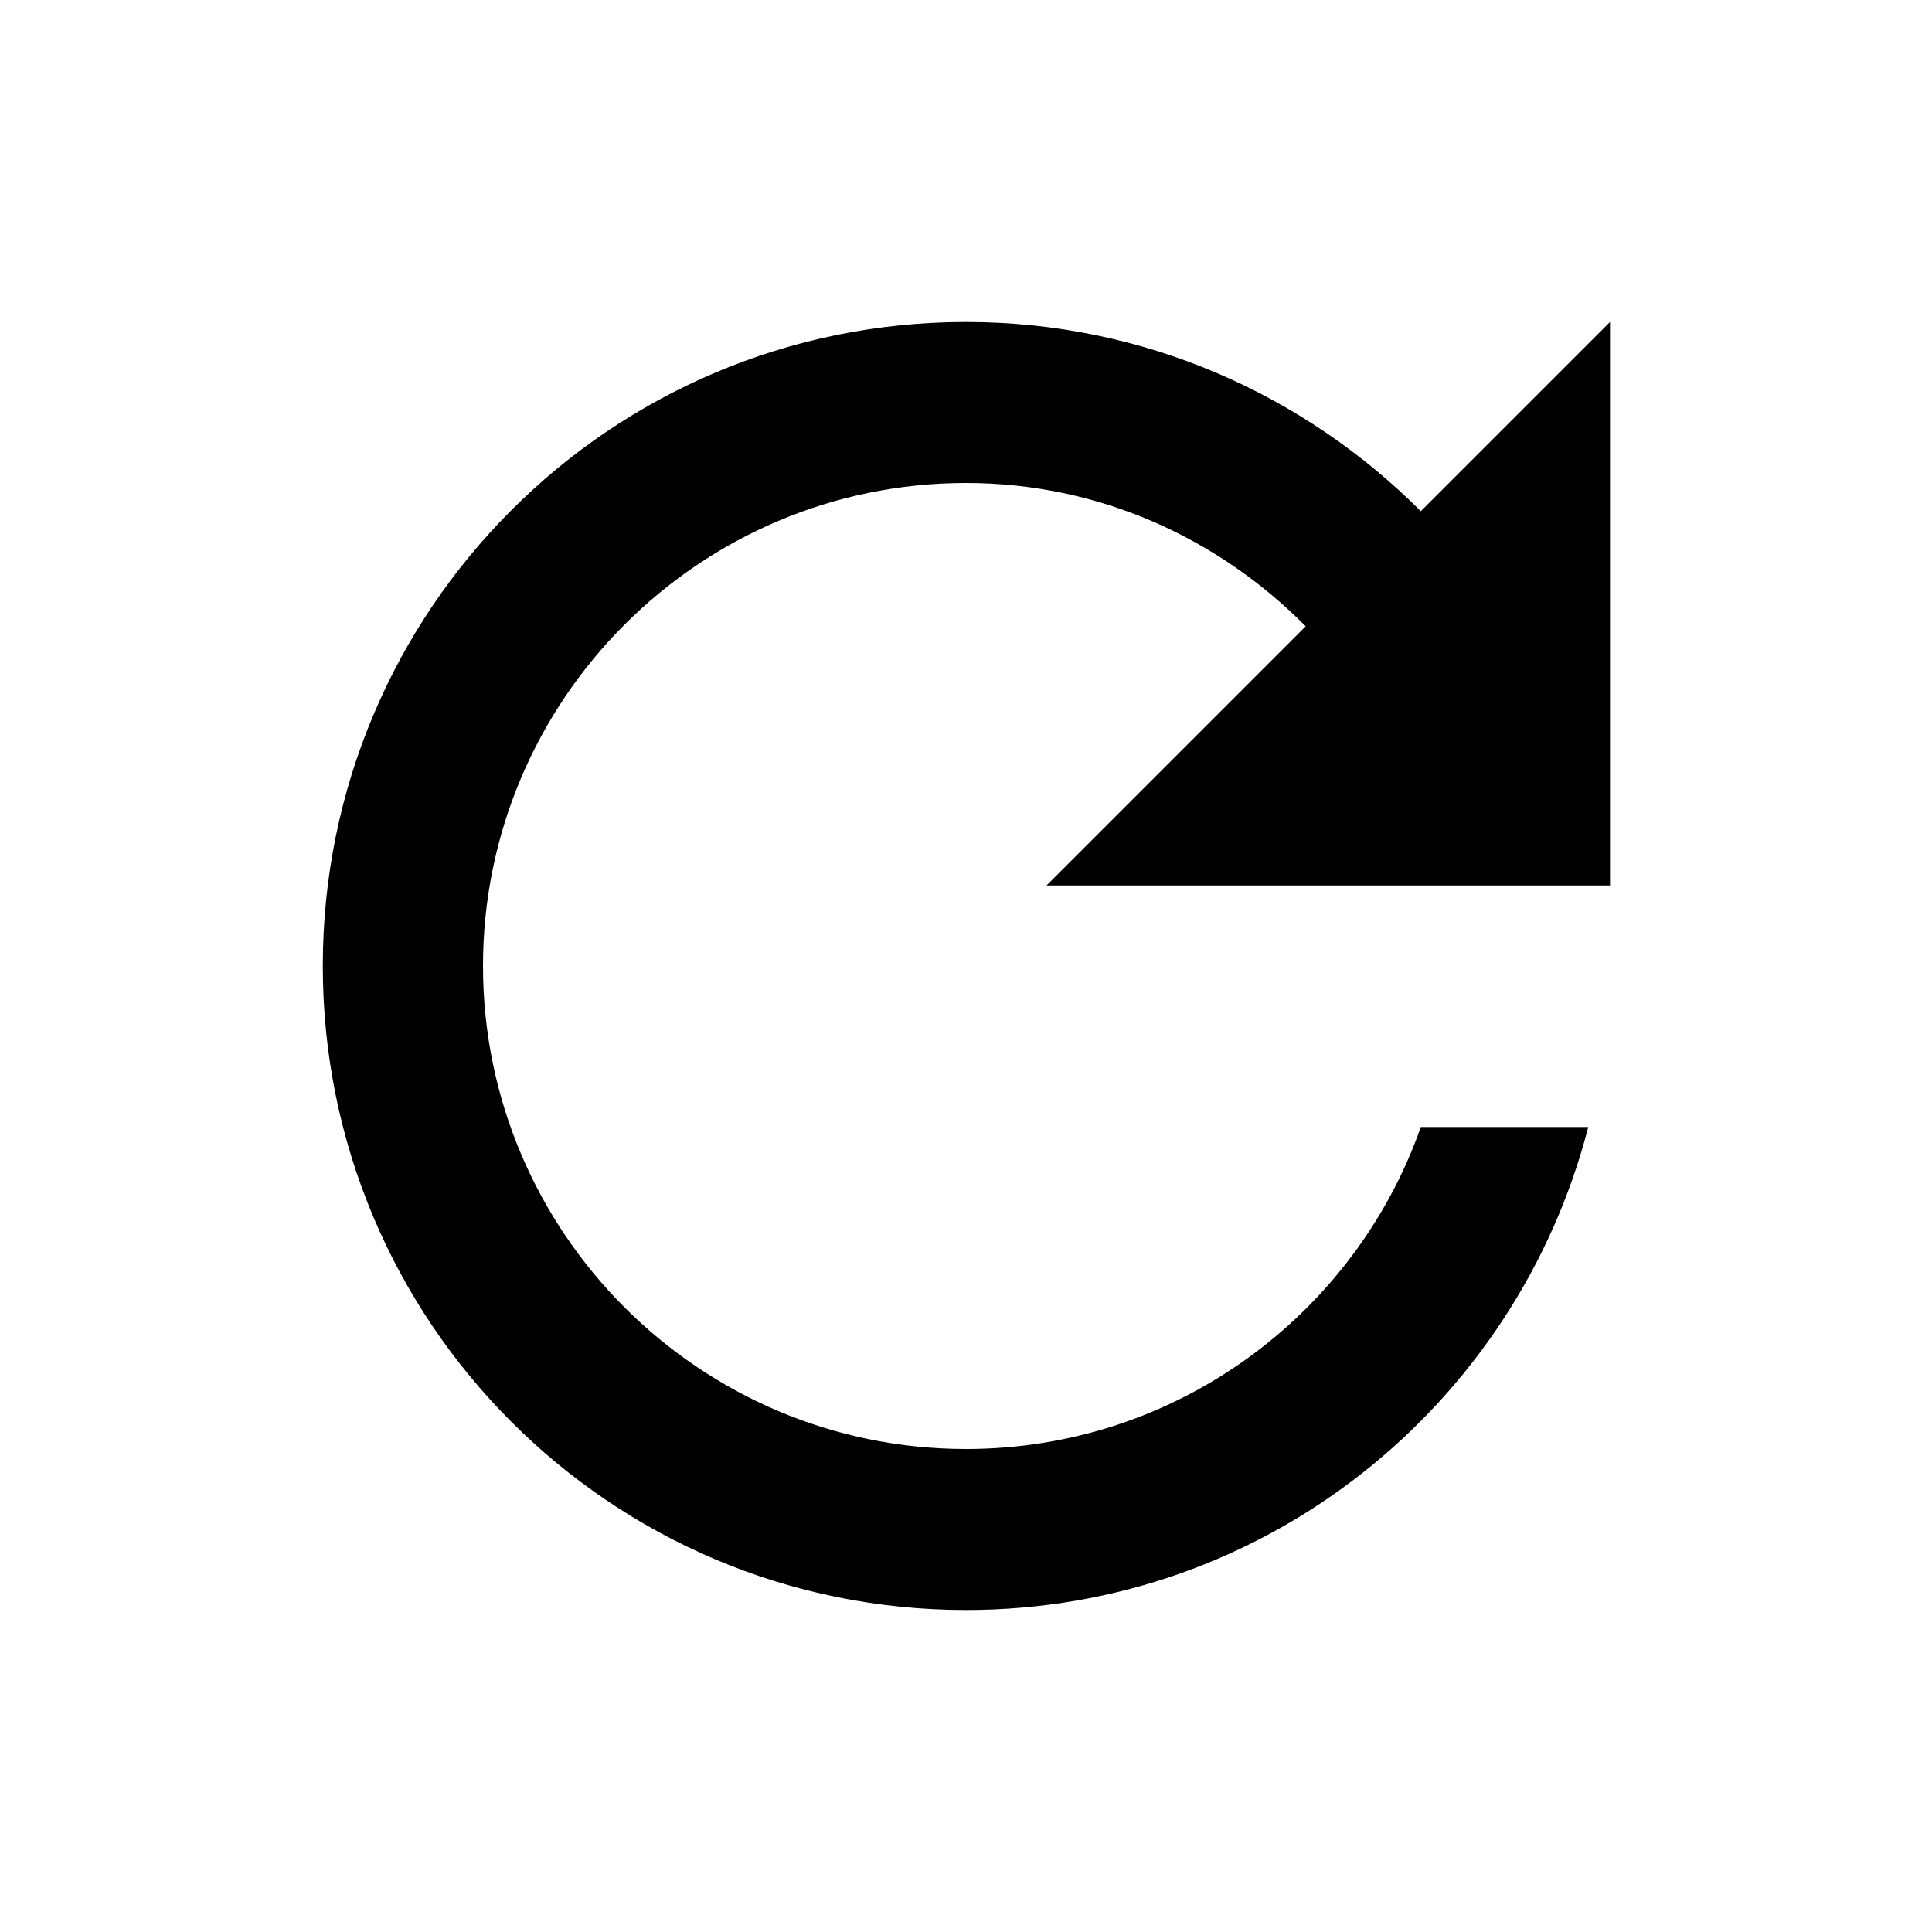
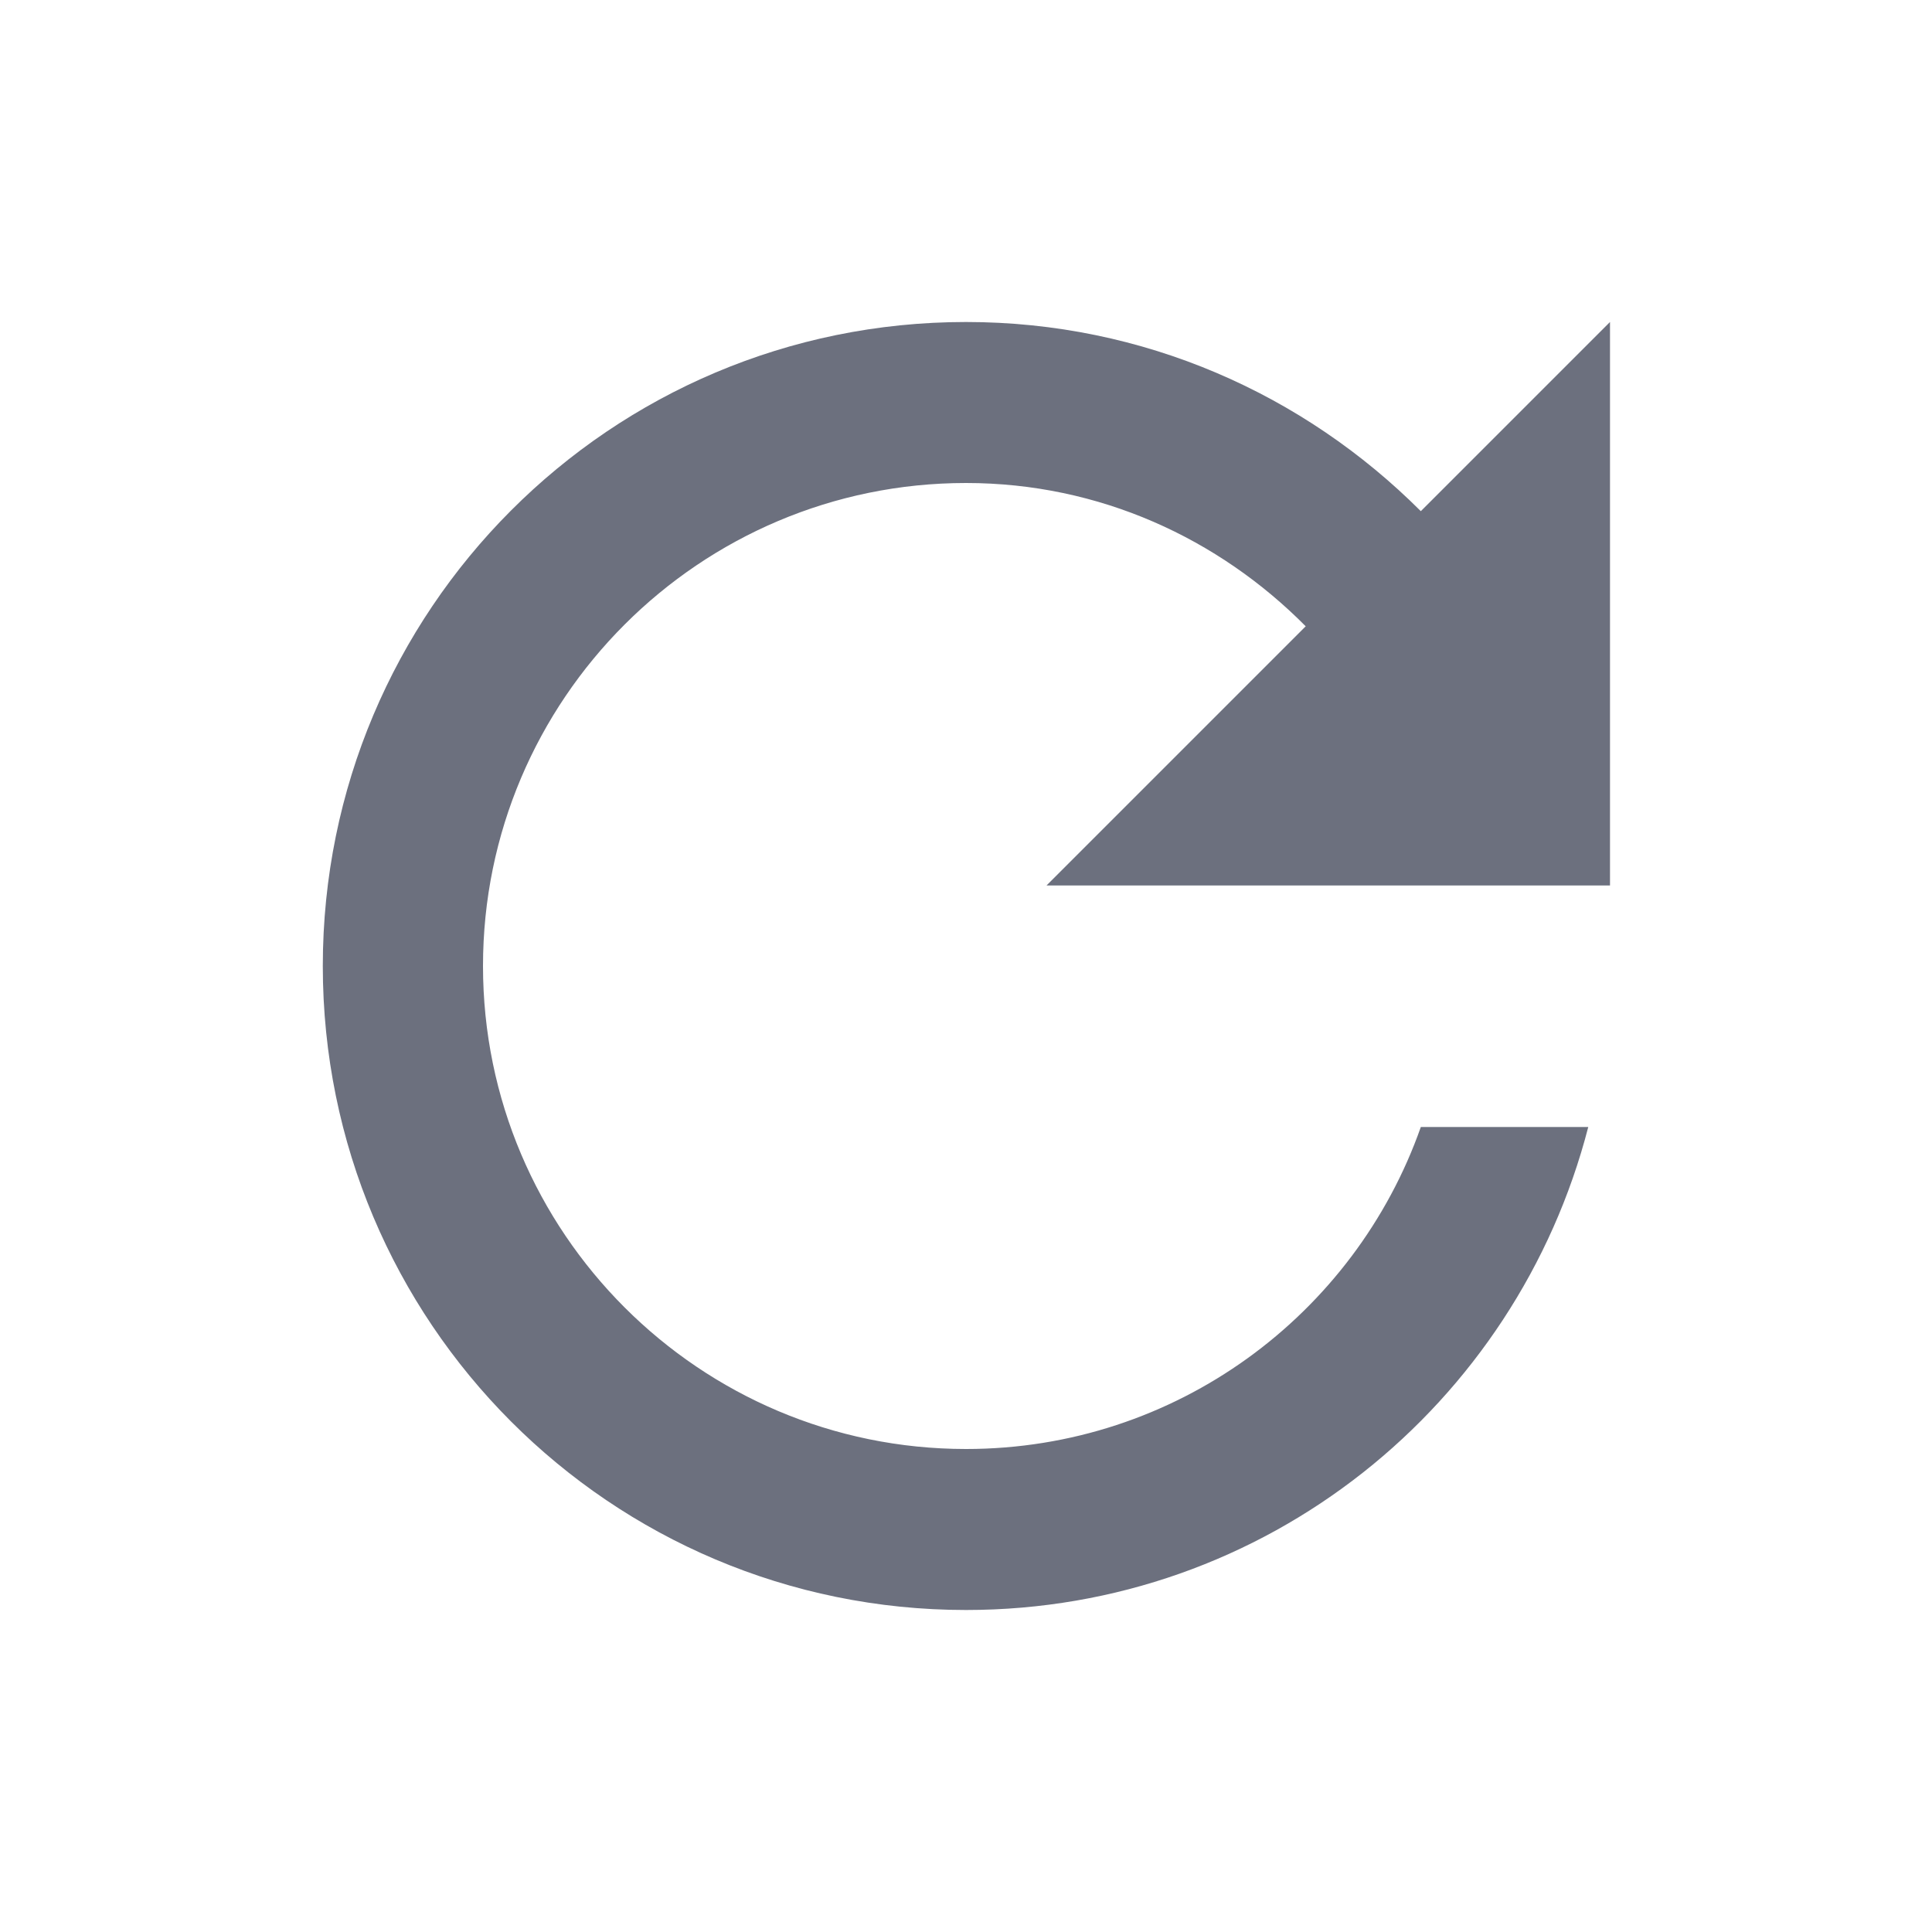
- <svg xmlns="http://www.w3.org/2000/svg" width="24" height="24" viewBox="0 0 24 24">
+ <svg xmlns="http://www.w3.org/2000/svg" width="24" height="24" viewBox="0 0 24 24" fill="#6C707E">
  <path d="M17.65 6.35C16.2 4.9 14.21 4 12 4c-4.42 0-7.99 3.58-7.99 8s3.57 8 7.99 8c3.73 0 6.84-2.55 7.73-6h-2.08c-.82 2.33-3.04 4-5.65 4-3.31 0-6-2.69-6-6s2.69-6 6-6c1.66 0 3.14.69 4.22 1.78L13 11h7V4l-2.35 2.35z" />
  <path d="M0 0h24v24H0z" fill="none" />
</svg>
